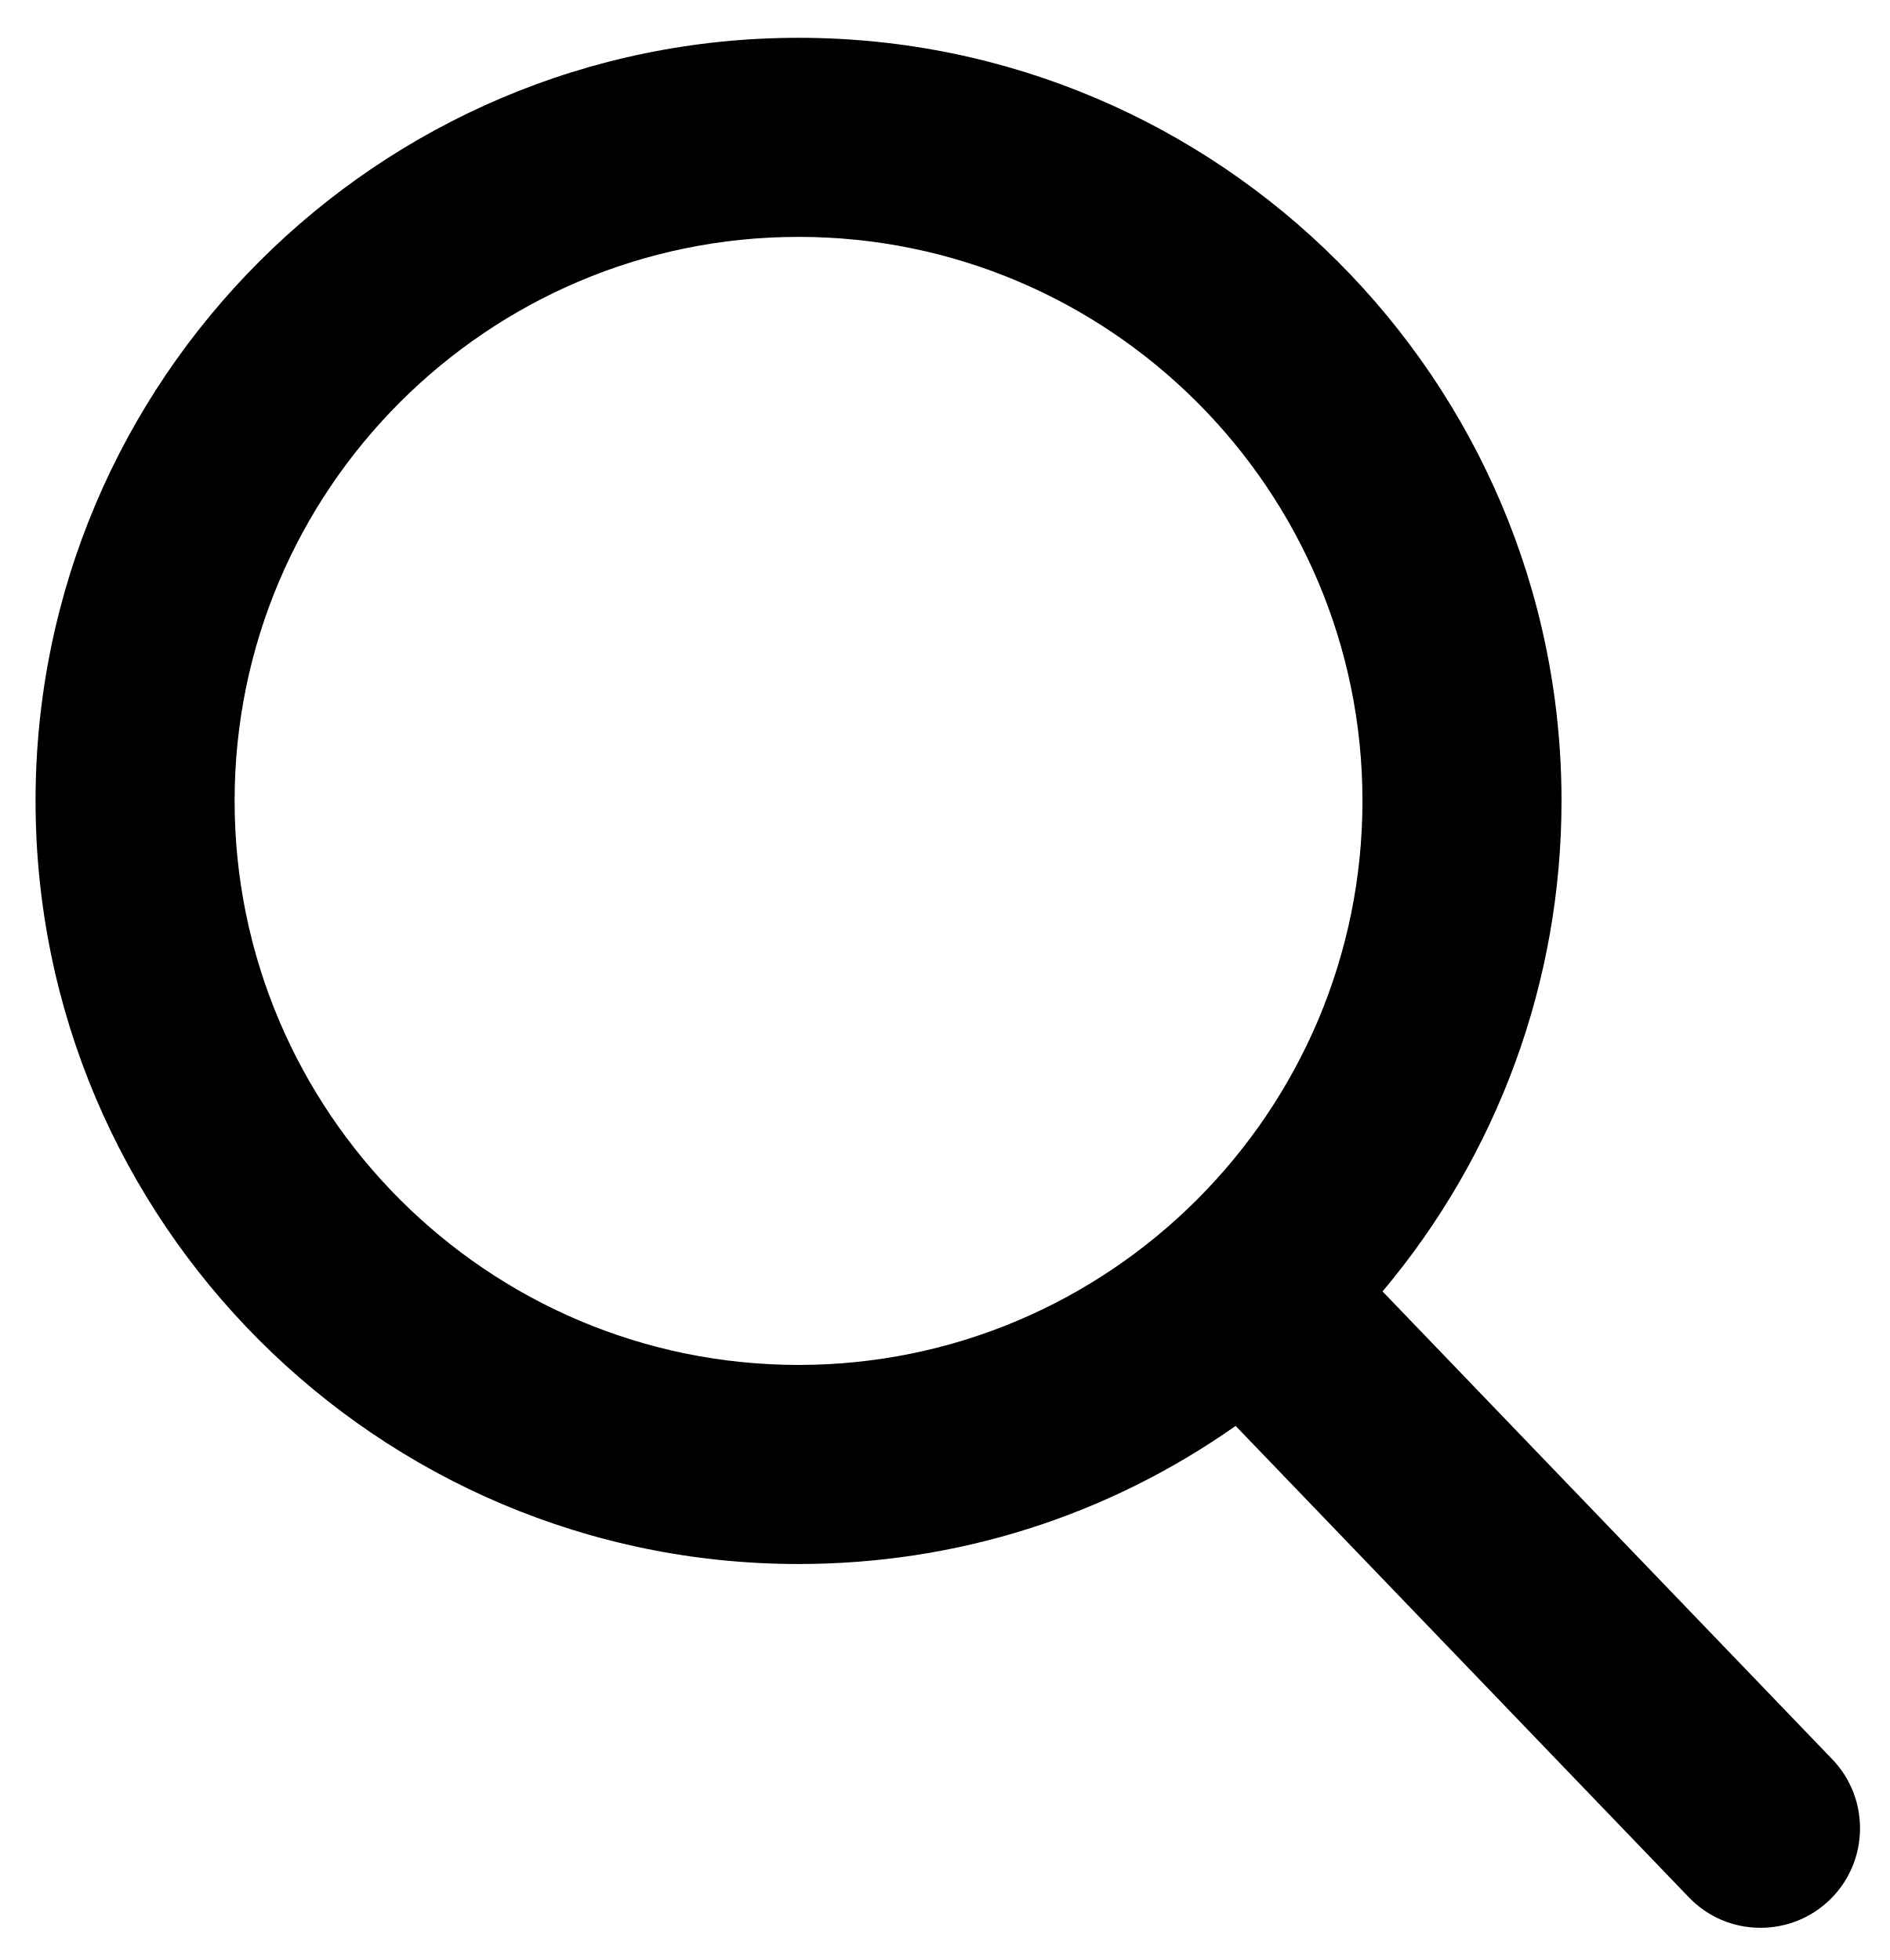
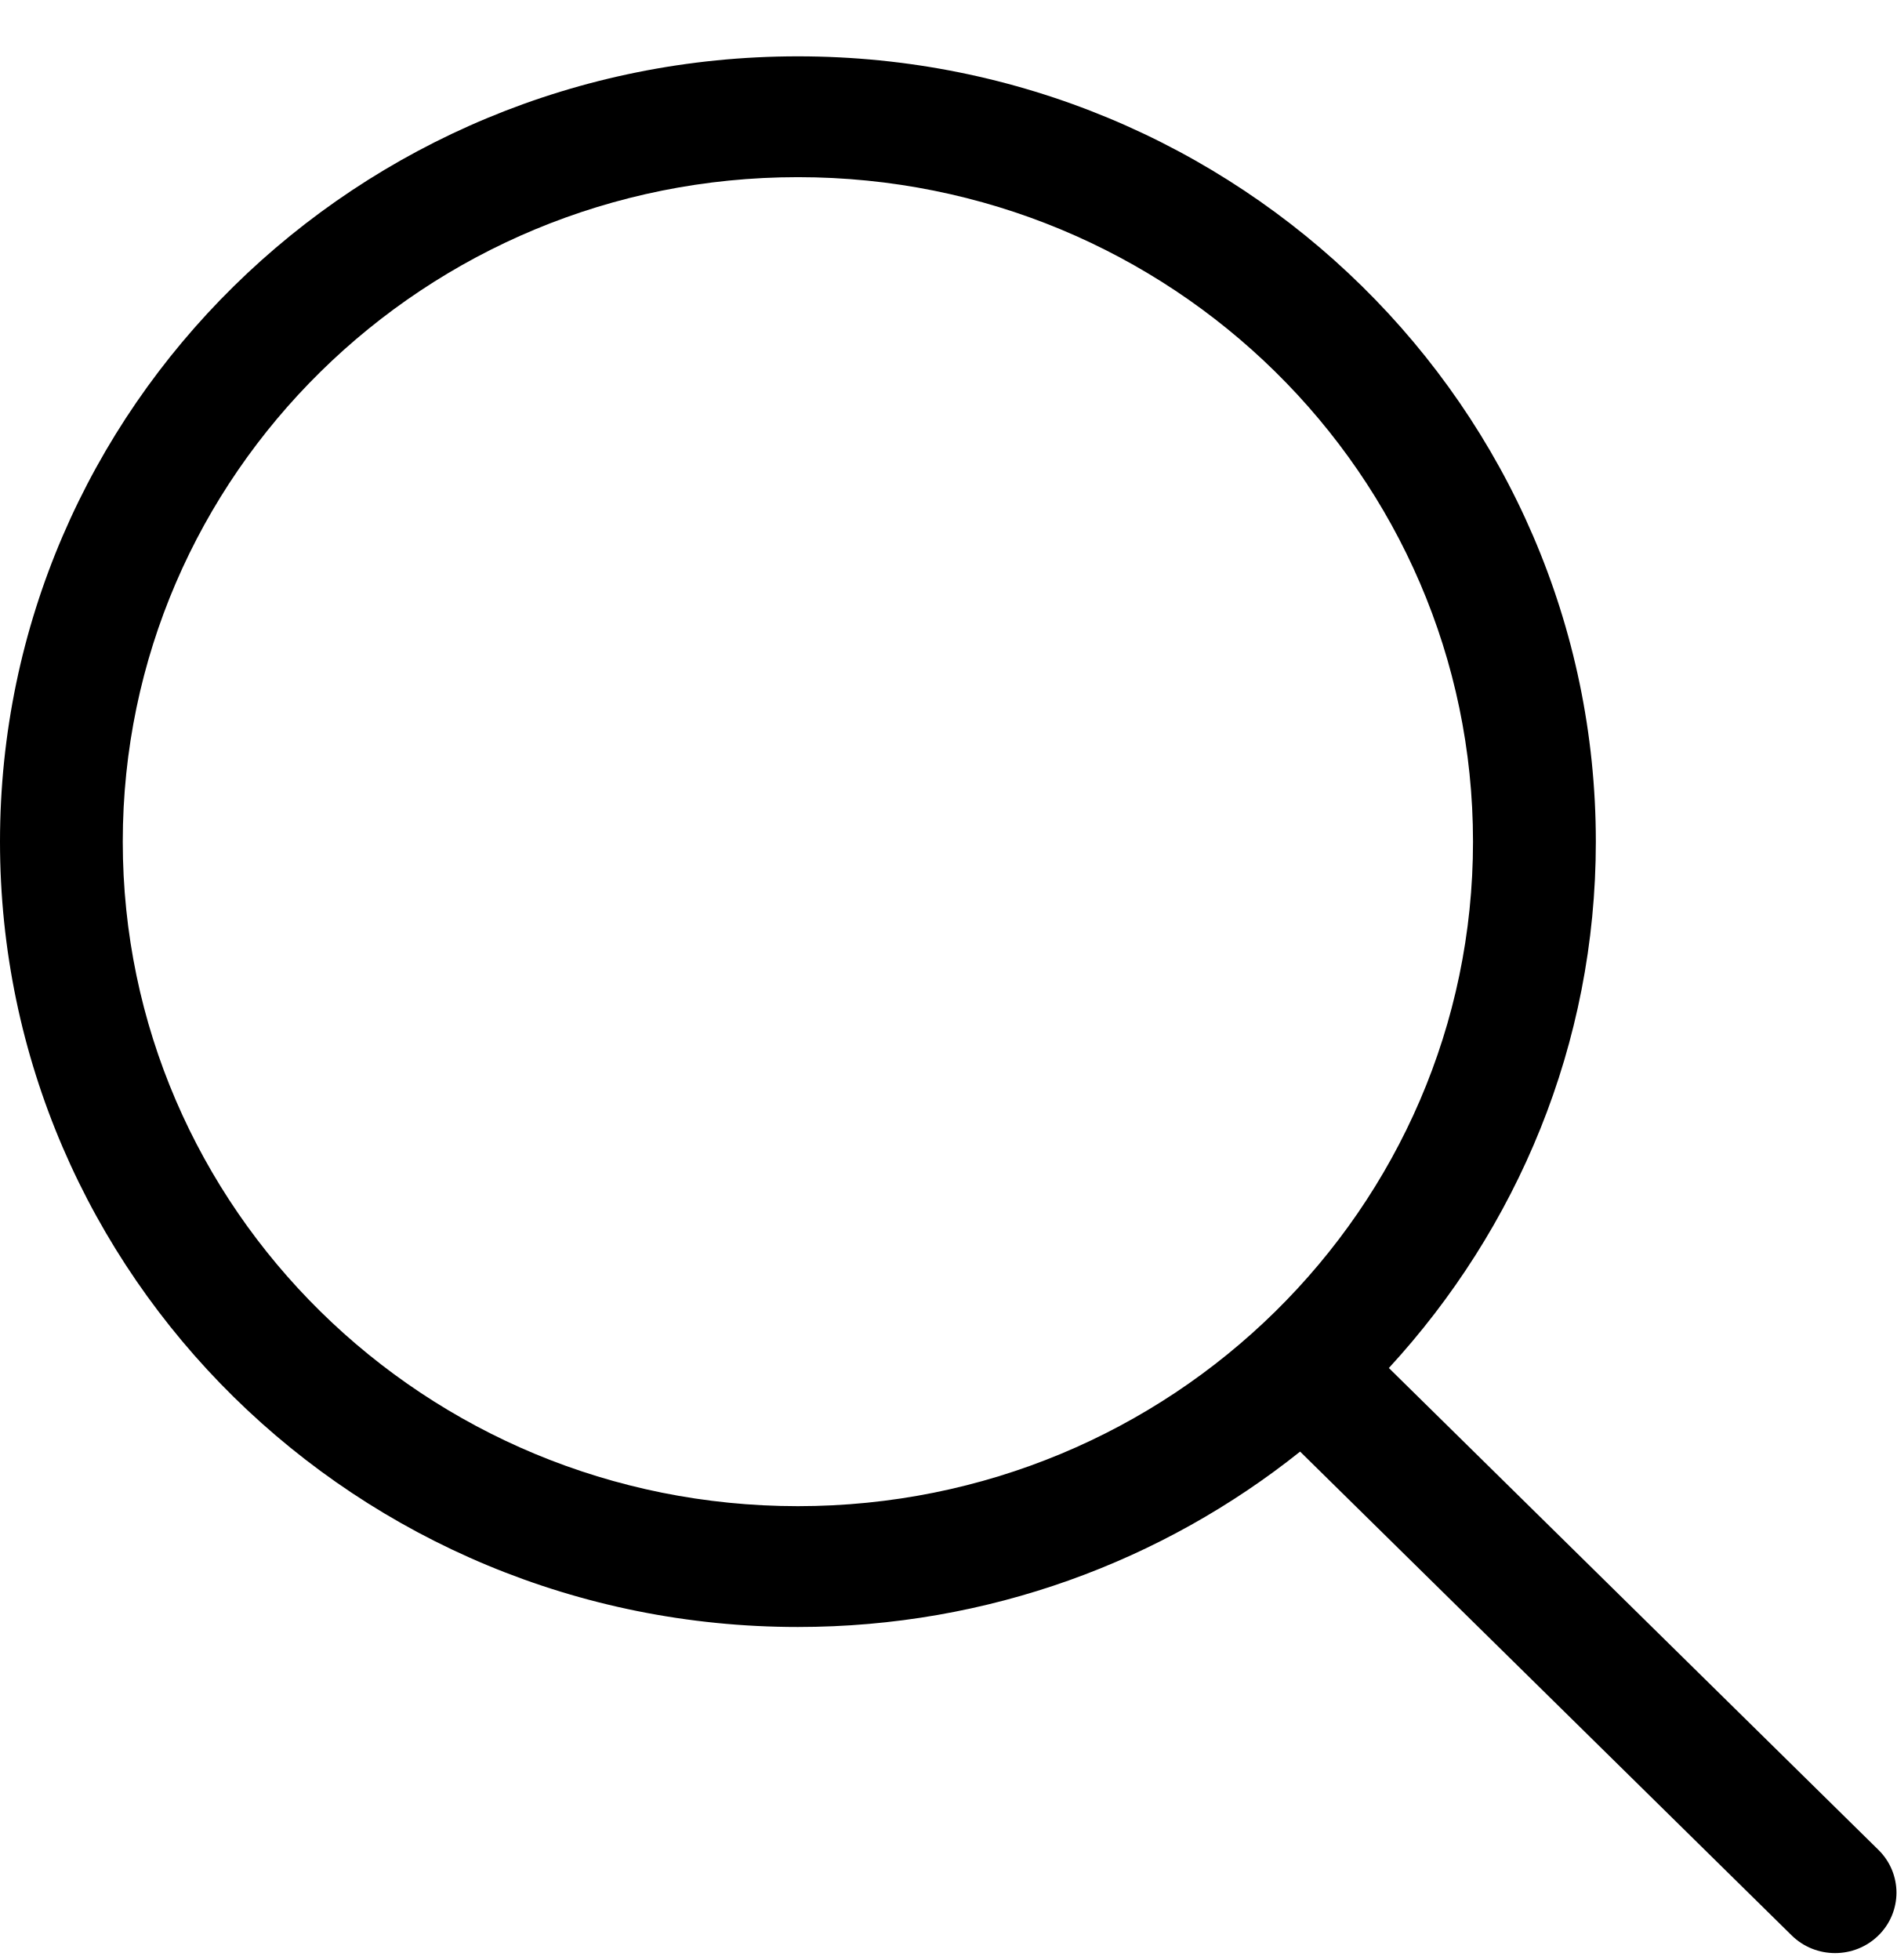
- <svg xmlns="http://www.w3.org/2000/svg" width="27" height="28" viewBox="0 0 27 28">
-   <path d="M26.179 25.133L19.753 18.449C21.405 16.485 22.31 14.014 22.31 11.441C22.31 5.43 17.42 0.54 11.409 0.54C5.398 0.54 0.508 5.43 0.508 11.441C0.508 17.452 5.398 22.343 11.409 22.343C13.666 22.343 15.816 21.662 17.654 20.37L24.129 27.104C24.4 27.385 24.764 27.54 25.154 27.54C25.523 27.54 25.874 27.399 26.14 27.143C26.704 26.6 26.722 25.698 26.179 25.133ZM11.409 3.384C15.852 3.384 19.466 6.998 19.466 11.441C19.466 15.884 15.852 19.499 11.409 19.499C6.966 19.499 3.352 15.884 3.352 11.441C3.352 6.998 6.966 3.384 11.409 3.384Z" />
+ <svg xmlns="http://www.w3.org/2000/svg" width="30" height="31" viewBox="0 0 30 31">
+   <path d="M29.715 29.259L21.97 21.637C23.998 19.433 25.244 16.519 25.244 13.312C25.243 6.451 19.593 0.891 12.622 0.891C5.651 0.891 0 6.451 0 13.312C0 20.172 5.651 25.733 12.622 25.733C15.634 25.733 18.396 24.691 20.566 22.959L28.342 30.611C28.721 30.984 29.336 30.984 29.715 30.611C30.094 30.238 30.094 29.632 29.715 29.259ZM12.622 23.822C6.723 23.822 1.942 19.116 1.942 13.312C1.942 7.507 6.723 2.802 12.622 2.802C18.52 2.802 23.301 7.507 23.301 13.312C23.301 19.116 18.52 23.822 12.622 23.822Z" />
</svg>
